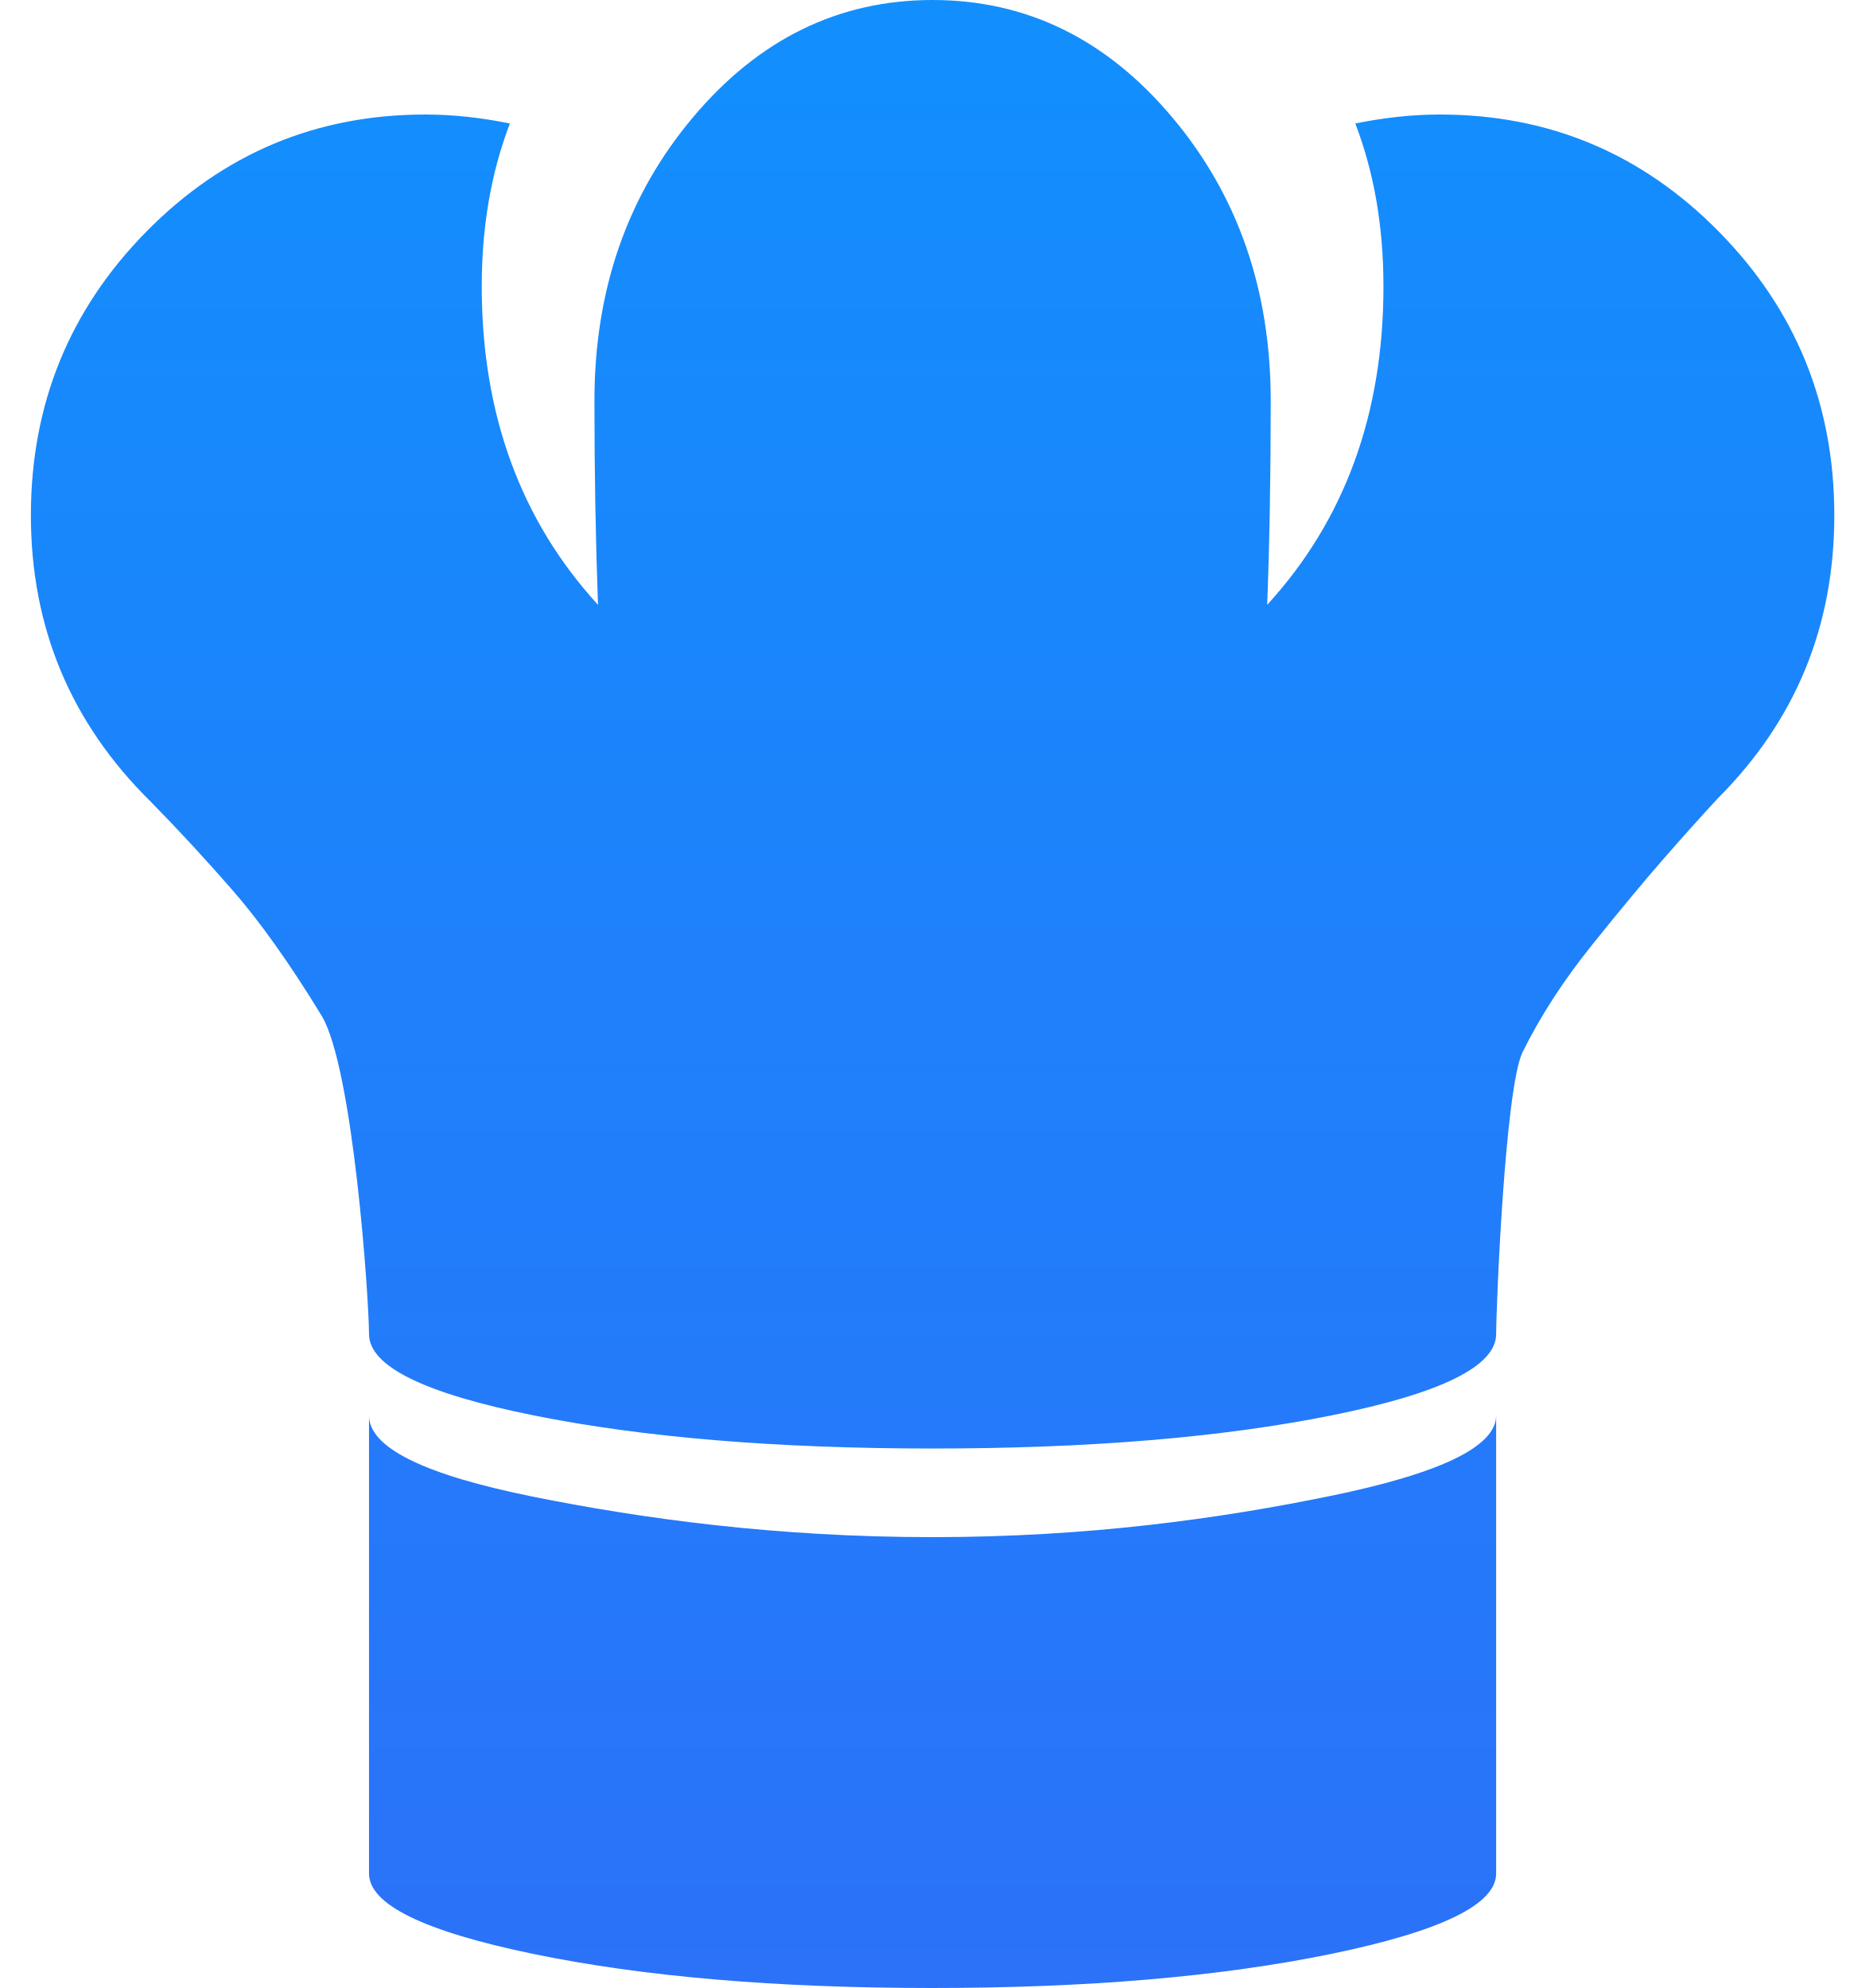
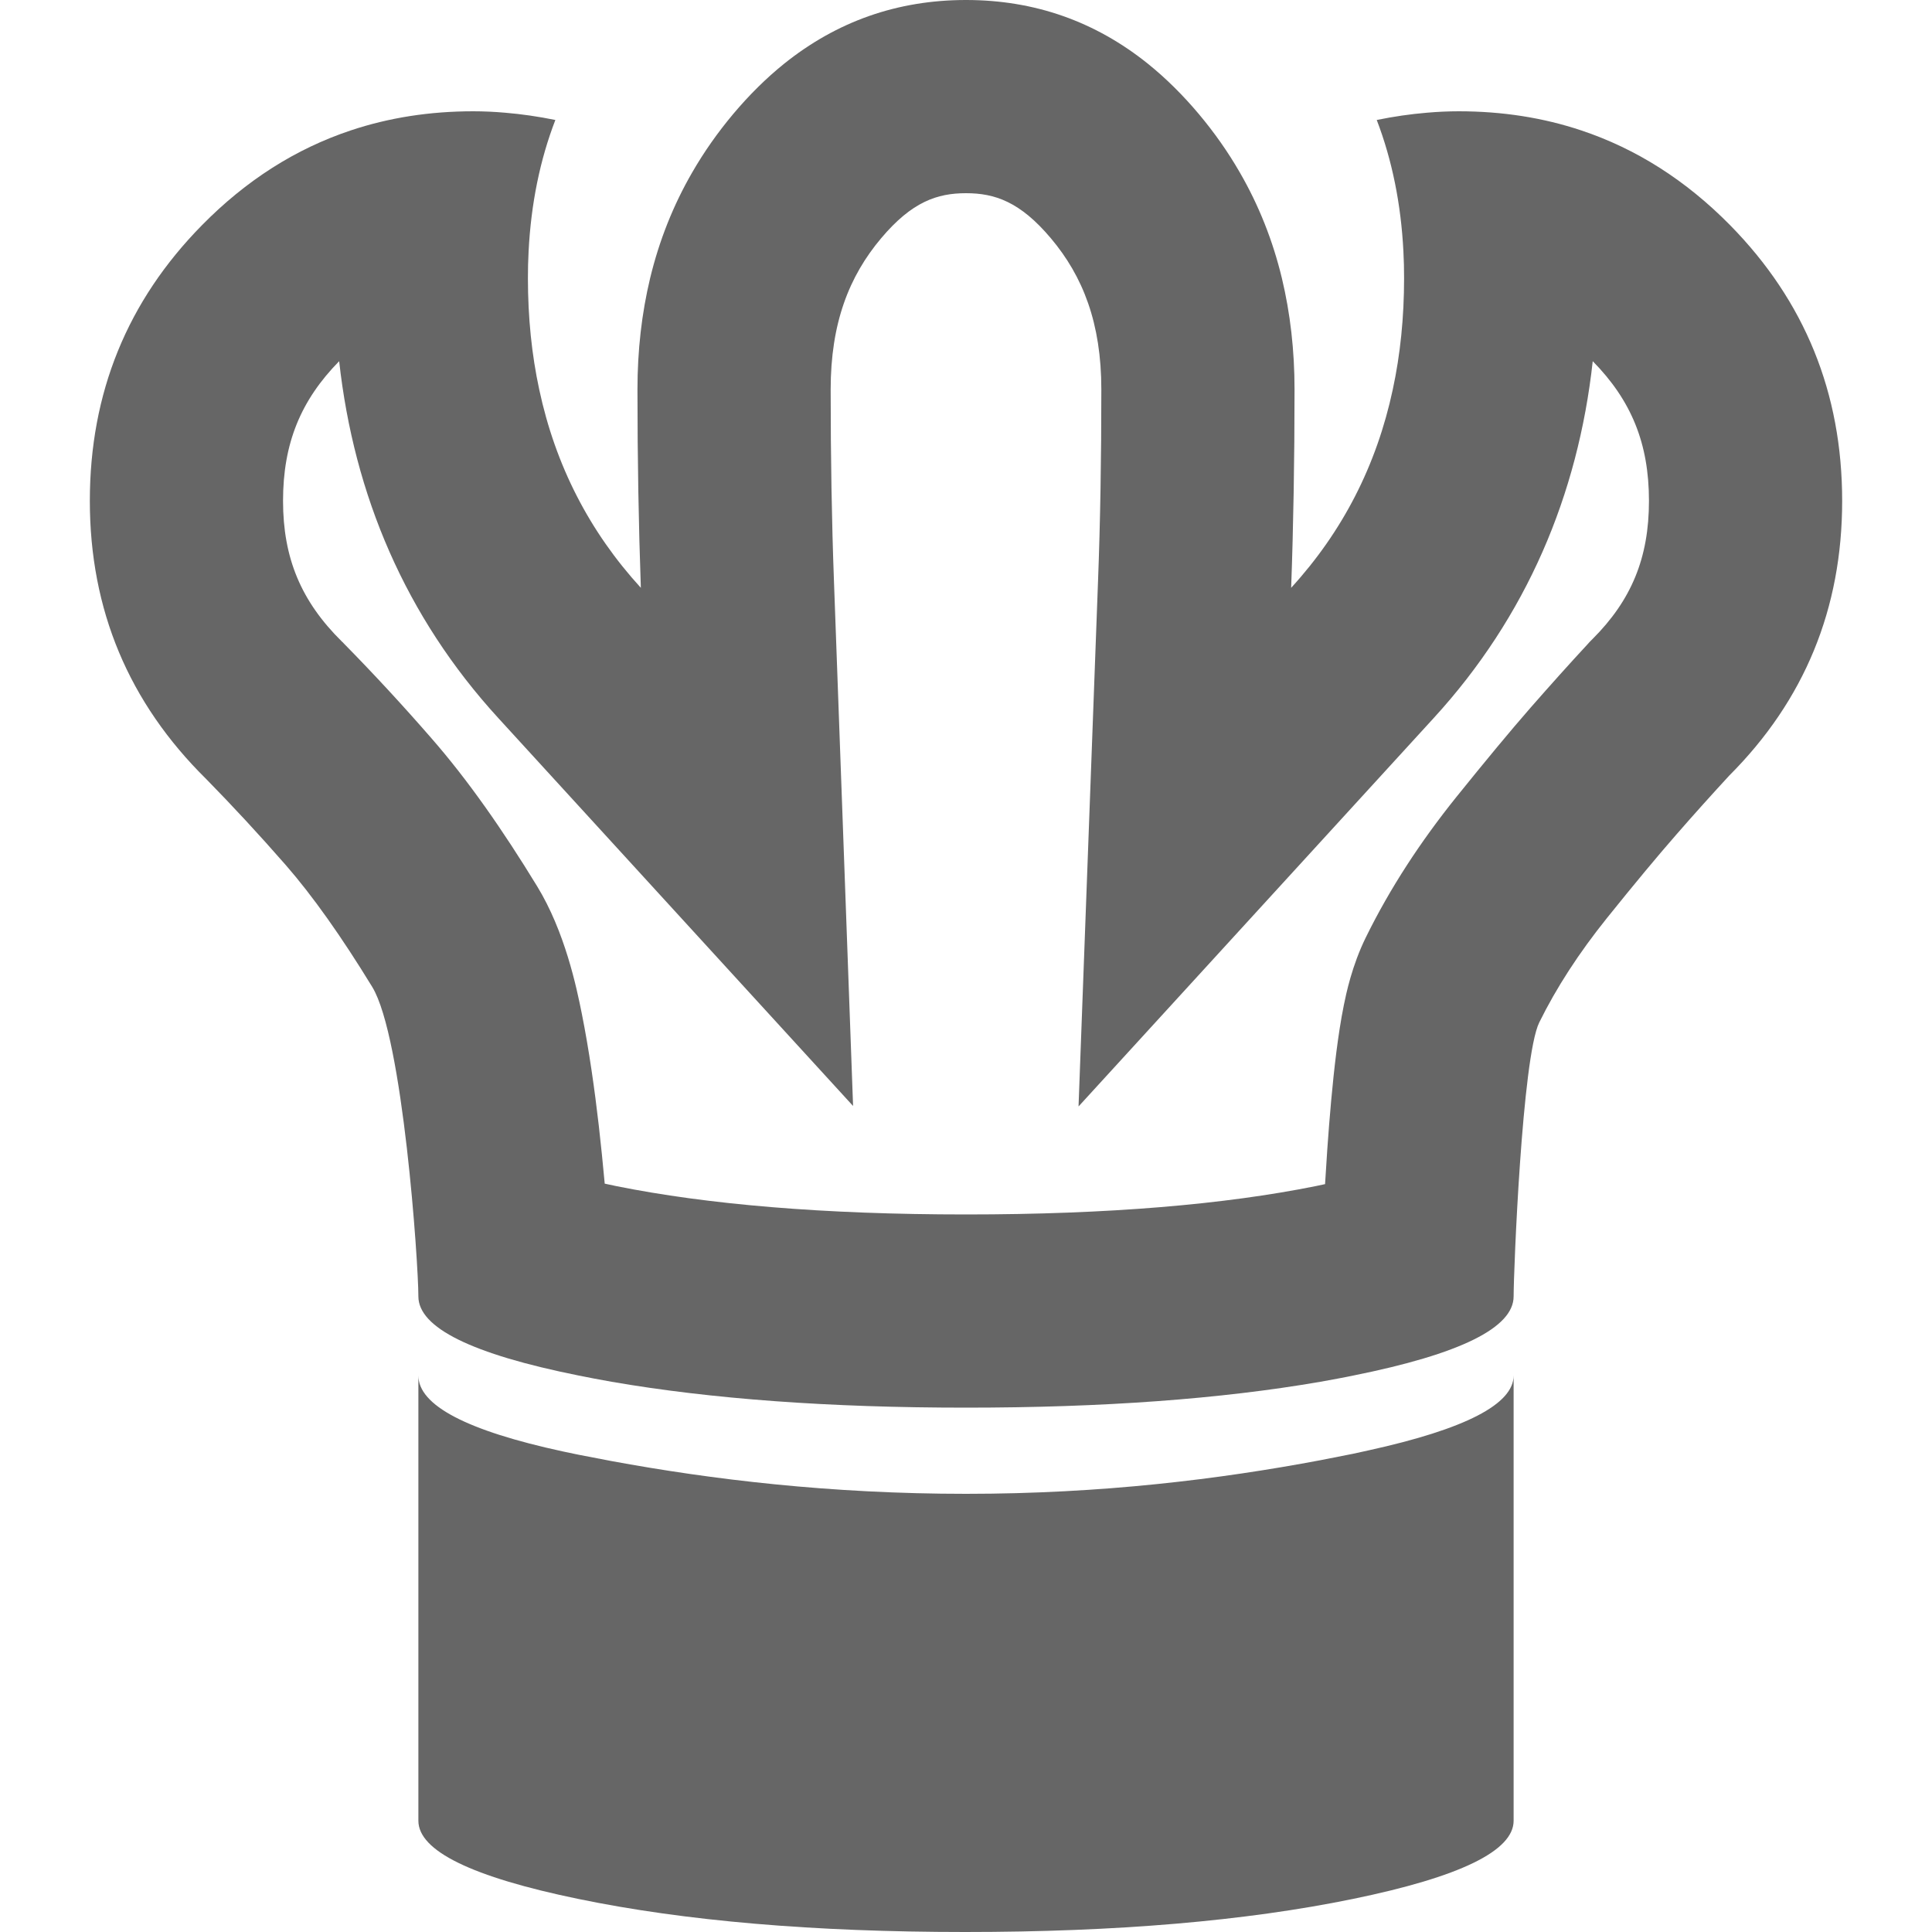
- <svg xmlns="http://www.w3.org/2000/svg" width="40" height="43" viewBox="0 0 40 43" fill="none">
-   <path d="M37.154 17.262C36.773 17.675 36.38 18.113 35.974 18.578C35.567 19.042 35.053 19.662 34.431 20.436C33.809 21.21 33.308 21.984 32.927 22.758C32.546 23.532 32.355 28.286 32.355 28.854C32.355 29.55 31.169 30.137 28.794 30.615C26.42 31.092 23.545 31.331 20.168 31.331C16.791 31.331 13.915 31.092 11.541 30.615C9.167 30.137 7.98 29.55 7.98 28.854C7.98 28.105 7.638 23.087 6.952 21.964C6.267 20.842 5.625 19.939 5.029 19.255C4.432 18.571 3.842 17.933 3.258 17.339C1.531 15.636 0.668 13.572 0.668 11.147C0.668 8.747 1.5 6.702 3.163 5.012C4.826 3.322 6.838 2.477 9.199 2.477C9.783 2.477 10.393 2.542 11.027 2.671C10.621 3.728 10.418 4.902 10.418 6.193C10.418 8.953 11.256 11.25 12.932 13.082C12.881 11.688 12.855 10.218 12.855 8.67C12.855 6.27 13.566 4.225 14.988 2.535C16.41 0.845 18.137 0 20.168 0C22.199 0 23.926 0.845 25.348 2.535C26.77 4.225 27.48 6.27 27.48 8.67C27.48 10.244 27.455 11.714 27.404 13.082C29.08 11.25 29.918 8.953 29.918 6.193C29.918 4.902 29.715 3.728 29.309 2.671C29.943 2.542 30.553 2.477 31.137 2.477C33.498 2.477 35.51 3.322 37.173 5.012C38.836 6.702 39.668 8.747 39.668 11.147C39.668 13.546 38.83 15.585 37.154 17.262ZM20.168 33.248C23.532 33.248 26.389 32.847 28.775 32.356C31.162 31.866 32.355 31.286 32.355 30.615V40.523C32.355 41.194 31.162 41.774 28.775 42.265C26.389 42.755 23.513 43 20.149 43C16.785 43 13.915 42.755 11.541 42.265C9.167 41.774 7.98 41.194 7.98 40.523V30.615C7.98 31.311 9.167 31.898 11.541 32.376C13.915 32.853 16.804 33.248 20.168 33.248Z" fill="url(#paint0_linear_305_236)" />
-   <defs>
-     <linearGradient id="paint0_linear_305_236" x1="20.168" y1="0" x2="20.168" y2="43" gradientUnits="userSpaceOnUse">
-       <stop stop-color="#128FFD" />
-       <stop offset="1" stop-color="#2B72F9" />
-     </linearGradient>
-   </defs>
+ <svg xmlns="http://www.w3.org/2000/svg" width="20" height="20" viewBox="0 0 20 20" fill="none">
+   <path fill-rule="evenodd" clip-rule="evenodd" d="M4.331 13.42C4.331 13.744 4.883 14.017 5.988 14.239C6.04 14.25 6.093 14.26 6.146 14.27C6.207 14.282 6.269 14.293 6.331 14.304C7.366 14.483 8.589 14.572 10 14.572C11.411 14.572 12.634 14.483 13.669 14.304C13.728 14.293 13.786 14.283 13.844 14.272C13.9 14.261 13.957 14.251 14.012 14.239C15.117 14.017 15.669 13.744 15.669 13.42C15.669 13.156 15.757 10.945 15.934 10.585C16.111 10.225 16.345 9.865 16.634 9.505C16.923 9.145 17.163 8.857 17.352 8.641C17.54 8.425 17.724 8.221 17.901 8.029C18.68 7.249 19.07 6.301 19.07 5.185C19.07 4.068 18.683 3.117 17.91 2.331C17.453 1.867 16.939 1.54 16.369 1.35C15.974 1.218 15.551 1.152 15.102 1.152C14.993 1.152 14.882 1.157 14.769 1.167C14.601 1.181 14.428 1.206 14.252 1.242C14.411 1.657 14.503 2.111 14.528 2.602C14.533 2.694 14.535 2.786 14.535 2.88C14.535 3.286 14.496 3.67 14.418 4.032C14.25 4.818 13.899 5.502 13.366 6.085C13.389 5.449 13.401 4.764 13.401 4.032C13.401 3.627 13.357 3.243 13.27 2.88C13.176 2.49 13.031 2.125 12.835 1.786C12.713 1.574 12.571 1.372 12.409 1.179C12.244 0.983 12.07 0.811 11.887 0.663C11.338 0.221 10.709 0 10 0C9.291 0 8.662 0.221 8.113 0.663C7.93 0.811 7.756 0.983 7.591 1.179C7.429 1.372 7.287 1.574 7.165 1.786C6.969 2.125 6.824 2.49 6.73 2.88C6.643 3.243 6.599 3.627 6.599 4.032C6.599 4.752 6.611 5.437 6.634 6.085C6.101 5.502 5.75 4.818 5.582 4.032C5.504 3.67 5.465 3.286 5.465 2.88C5.465 2.786 5.467 2.694 5.472 2.602C5.497 2.111 5.589 1.657 5.749 1.242C5.572 1.206 5.399 1.181 5.231 1.167C5.118 1.157 5.007 1.152 4.898 1.152C4.449 1.152 4.026 1.218 3.631 1.35C3.061 1.54 2.547 1.867 2.091 2.331C1.317 3.117 0.93 4.068 0.93 5.185C0.93 6.313 1.332 7.273 2.135 8.065C2.406 8.341 2.681 8.638 2.959 8.956C3.236 9.274 3.534 9.694 3.853 10.216C4.172 10.738 4.331 13.072 4.331 13.42ZM16.486 6.615L16.458 6.643L16.431 6.673C16.24 6.879 16.046 7.096 15.846 7.324C15.631 7.57 15.373 7.882 15.075 8.252C14.707 8.71 14.39 9.193 14.14 9.702C13.995 9.996 13.935 10.289 13.912 10.402C13.879 10.564 13.854 10.735 13.834 10.891C13.794 11.207 13.763 11.568 13.74 11.899C13.732 12.019 13.724 12.14 13.717 12.258C13.685 12.265 13.652 12.272 13.618 12.279C12.683 12.467 11.486 12.572 10 12.572C8.514 12.572 7.317 12.467 6.382 12.279C6.339 12.27 6.299 12.262 6.26 12.253C6.242 12.058 6.222 11.855 6.199 11.655C6.156 11.281 6.098 10.869 6.023 10.494C5.968 10.218 5.847 9.643 5.56 9.174C5.206 8.594 4.842 8.072 4.465 7.641C4.164 7.295 3.862 6.969 3.56 6.662L3.55 6.651L3.539 6.641C3.117 6.225 2.93 5.777 2.93 5.185C2.93 4.588 3.114 4.144 3.511 3.739C3.664 5.124 4.198 6.385 5.159 7.434L8.831 11.449L8.633 6.012C8.61 5.39 8.599 4.731 8.599 4.032C8.599 3.344 8.79 2.86 9.121 2.467C9.44 2.088 9.702 2 10 2C10.298 2 10.56 2.088 10.879 2.467C11.21 2.86 11.401 3.344 11.401 4.032C11.401 4.743 11.39 5.402 11.367 6.01L11.165 11.454L14.841 7.434C15.802 6.385 16.336 5.124 16.488 3.739C16.886 4.144 17.07 4.588 17.07 5.185C17.07 5.778 16.886 6.215 16.486 6.615Z" fill="black" fill-opacity="0.6" />
+   <path d="M5.988 15.059C6.1 15.081 6.214 15.103 6.331 15.125C7.367 15.316 8.594 15.464 10 15.464C11.41 15.464 12.629 15.312 13.669 15.116C13.782 15.094 13.894 15.072 14.004 15.05C14.06 15.038 14.115 15.026 14.168 15.014C15.168 14.794 15.669 14.536 15.669 14.239V18.848C15.669 19.16 15.114 19.43 14.004 19.658C12.893 19.886 11.556 20 9.991 20C8.426 20 7.092 19.886 5.988 19.658C4.883 19.43 4.331 19.16 4.331 18.848V14.239C4.331 14.548 4.831 14.81 5.83 15.026C5.881 15.037 5.934 15.048 5.988 15.059Z" fill="black" fill-opacity="0.6" />
</svg>
